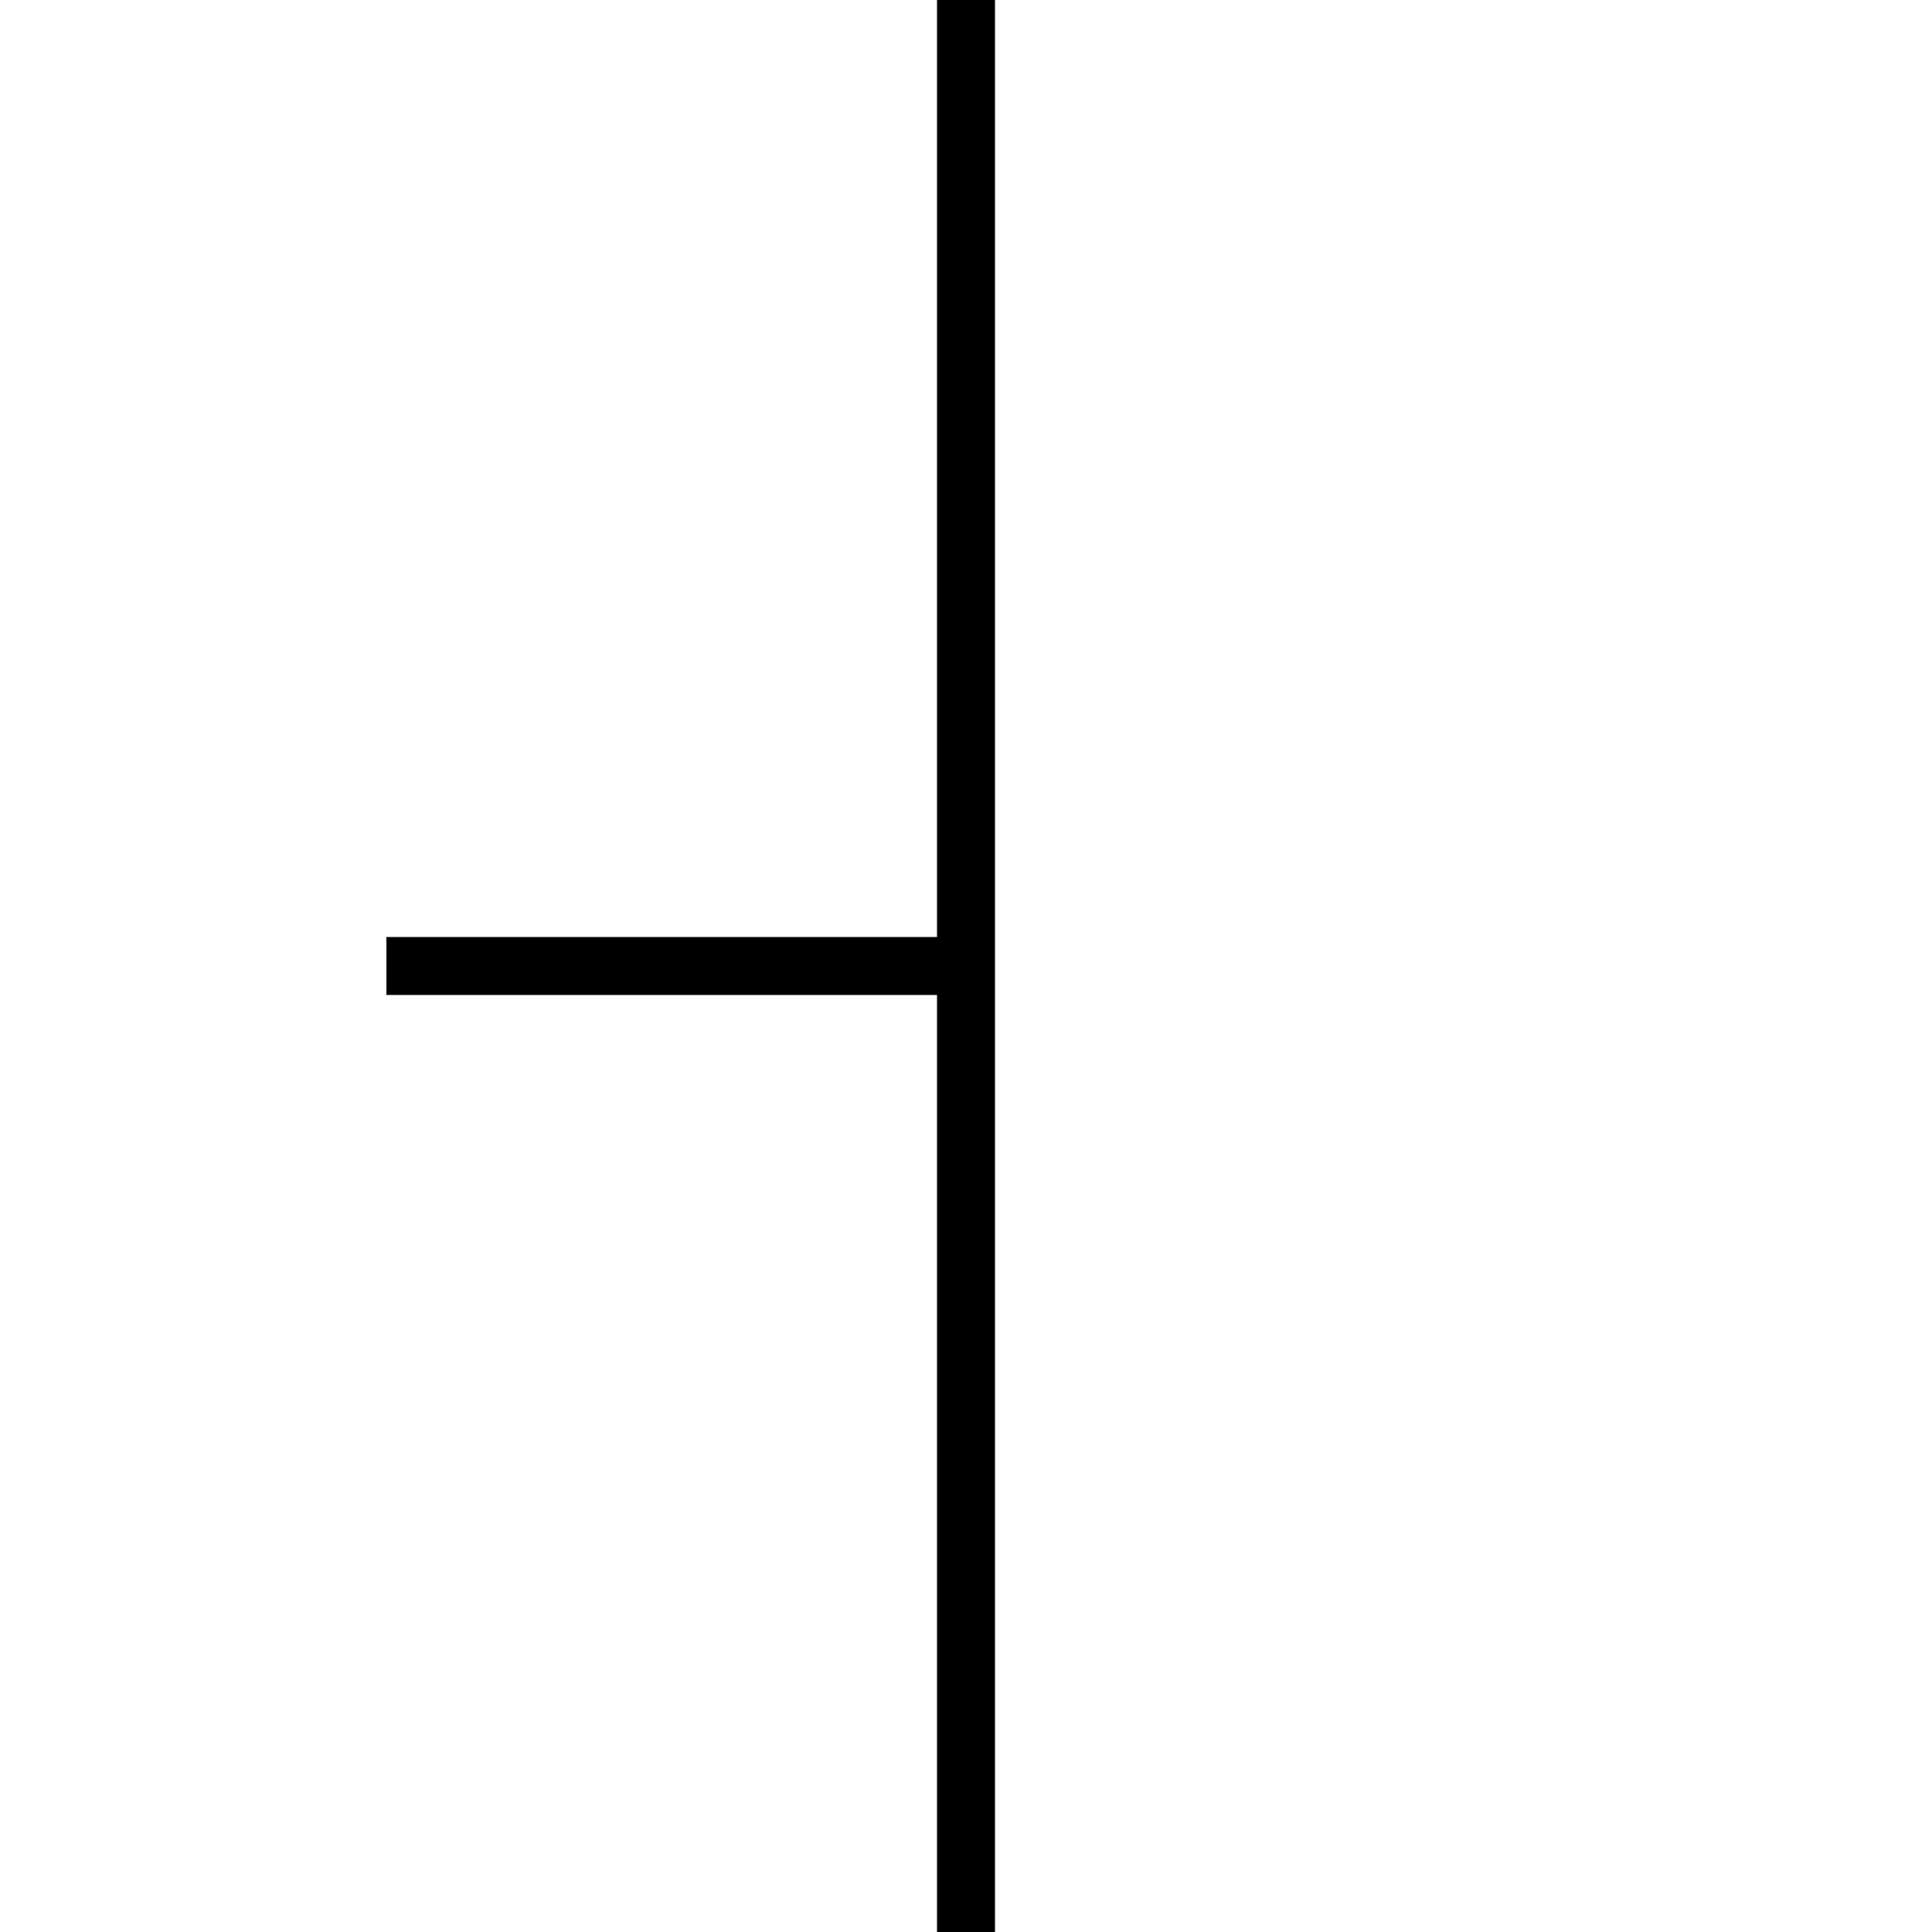
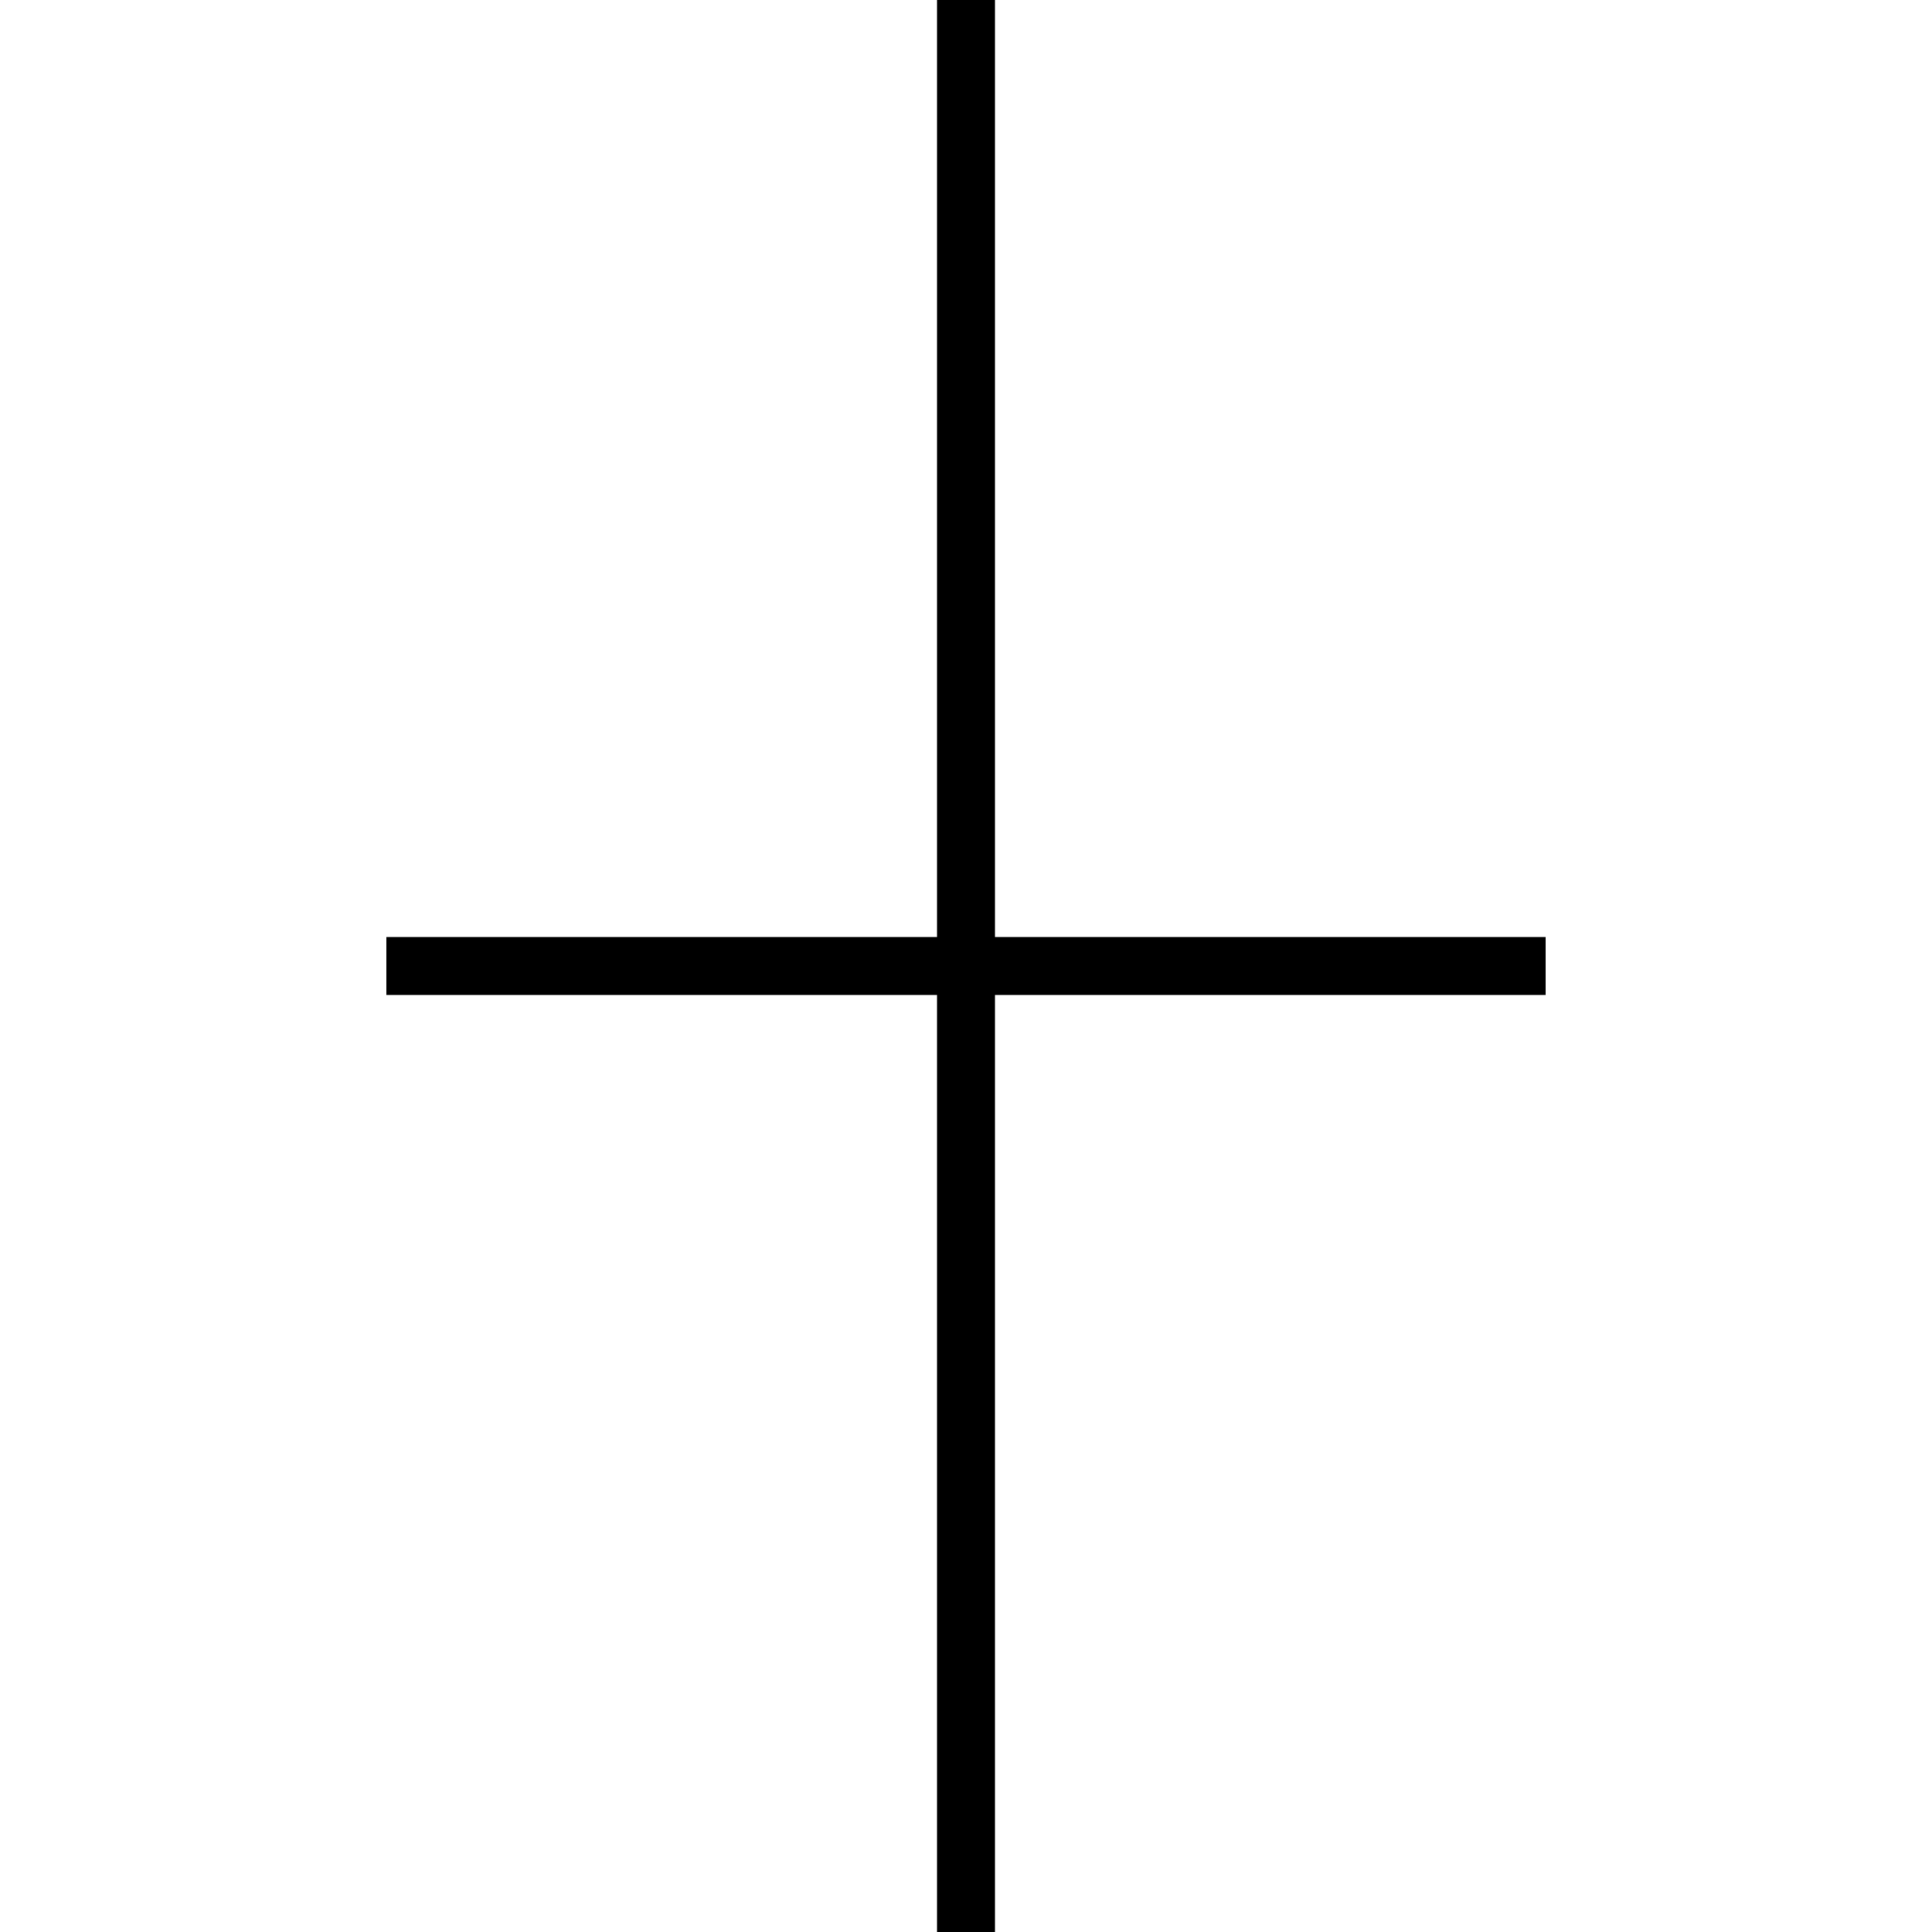
<svg xmlns="http://www.w3.org/2000/svg" viewBox="0 0 100 100" width="100" height="100">
  <g stroke="black" stroke-width="3">
-     <line x1="20" y1="50" x2="50" y2="50" />
+     <line x1="20" y1="50" x2="80" y2="50" />
    <line x1="50" y1="0" x2="50" y2="100" />
  </g>
</svg>
